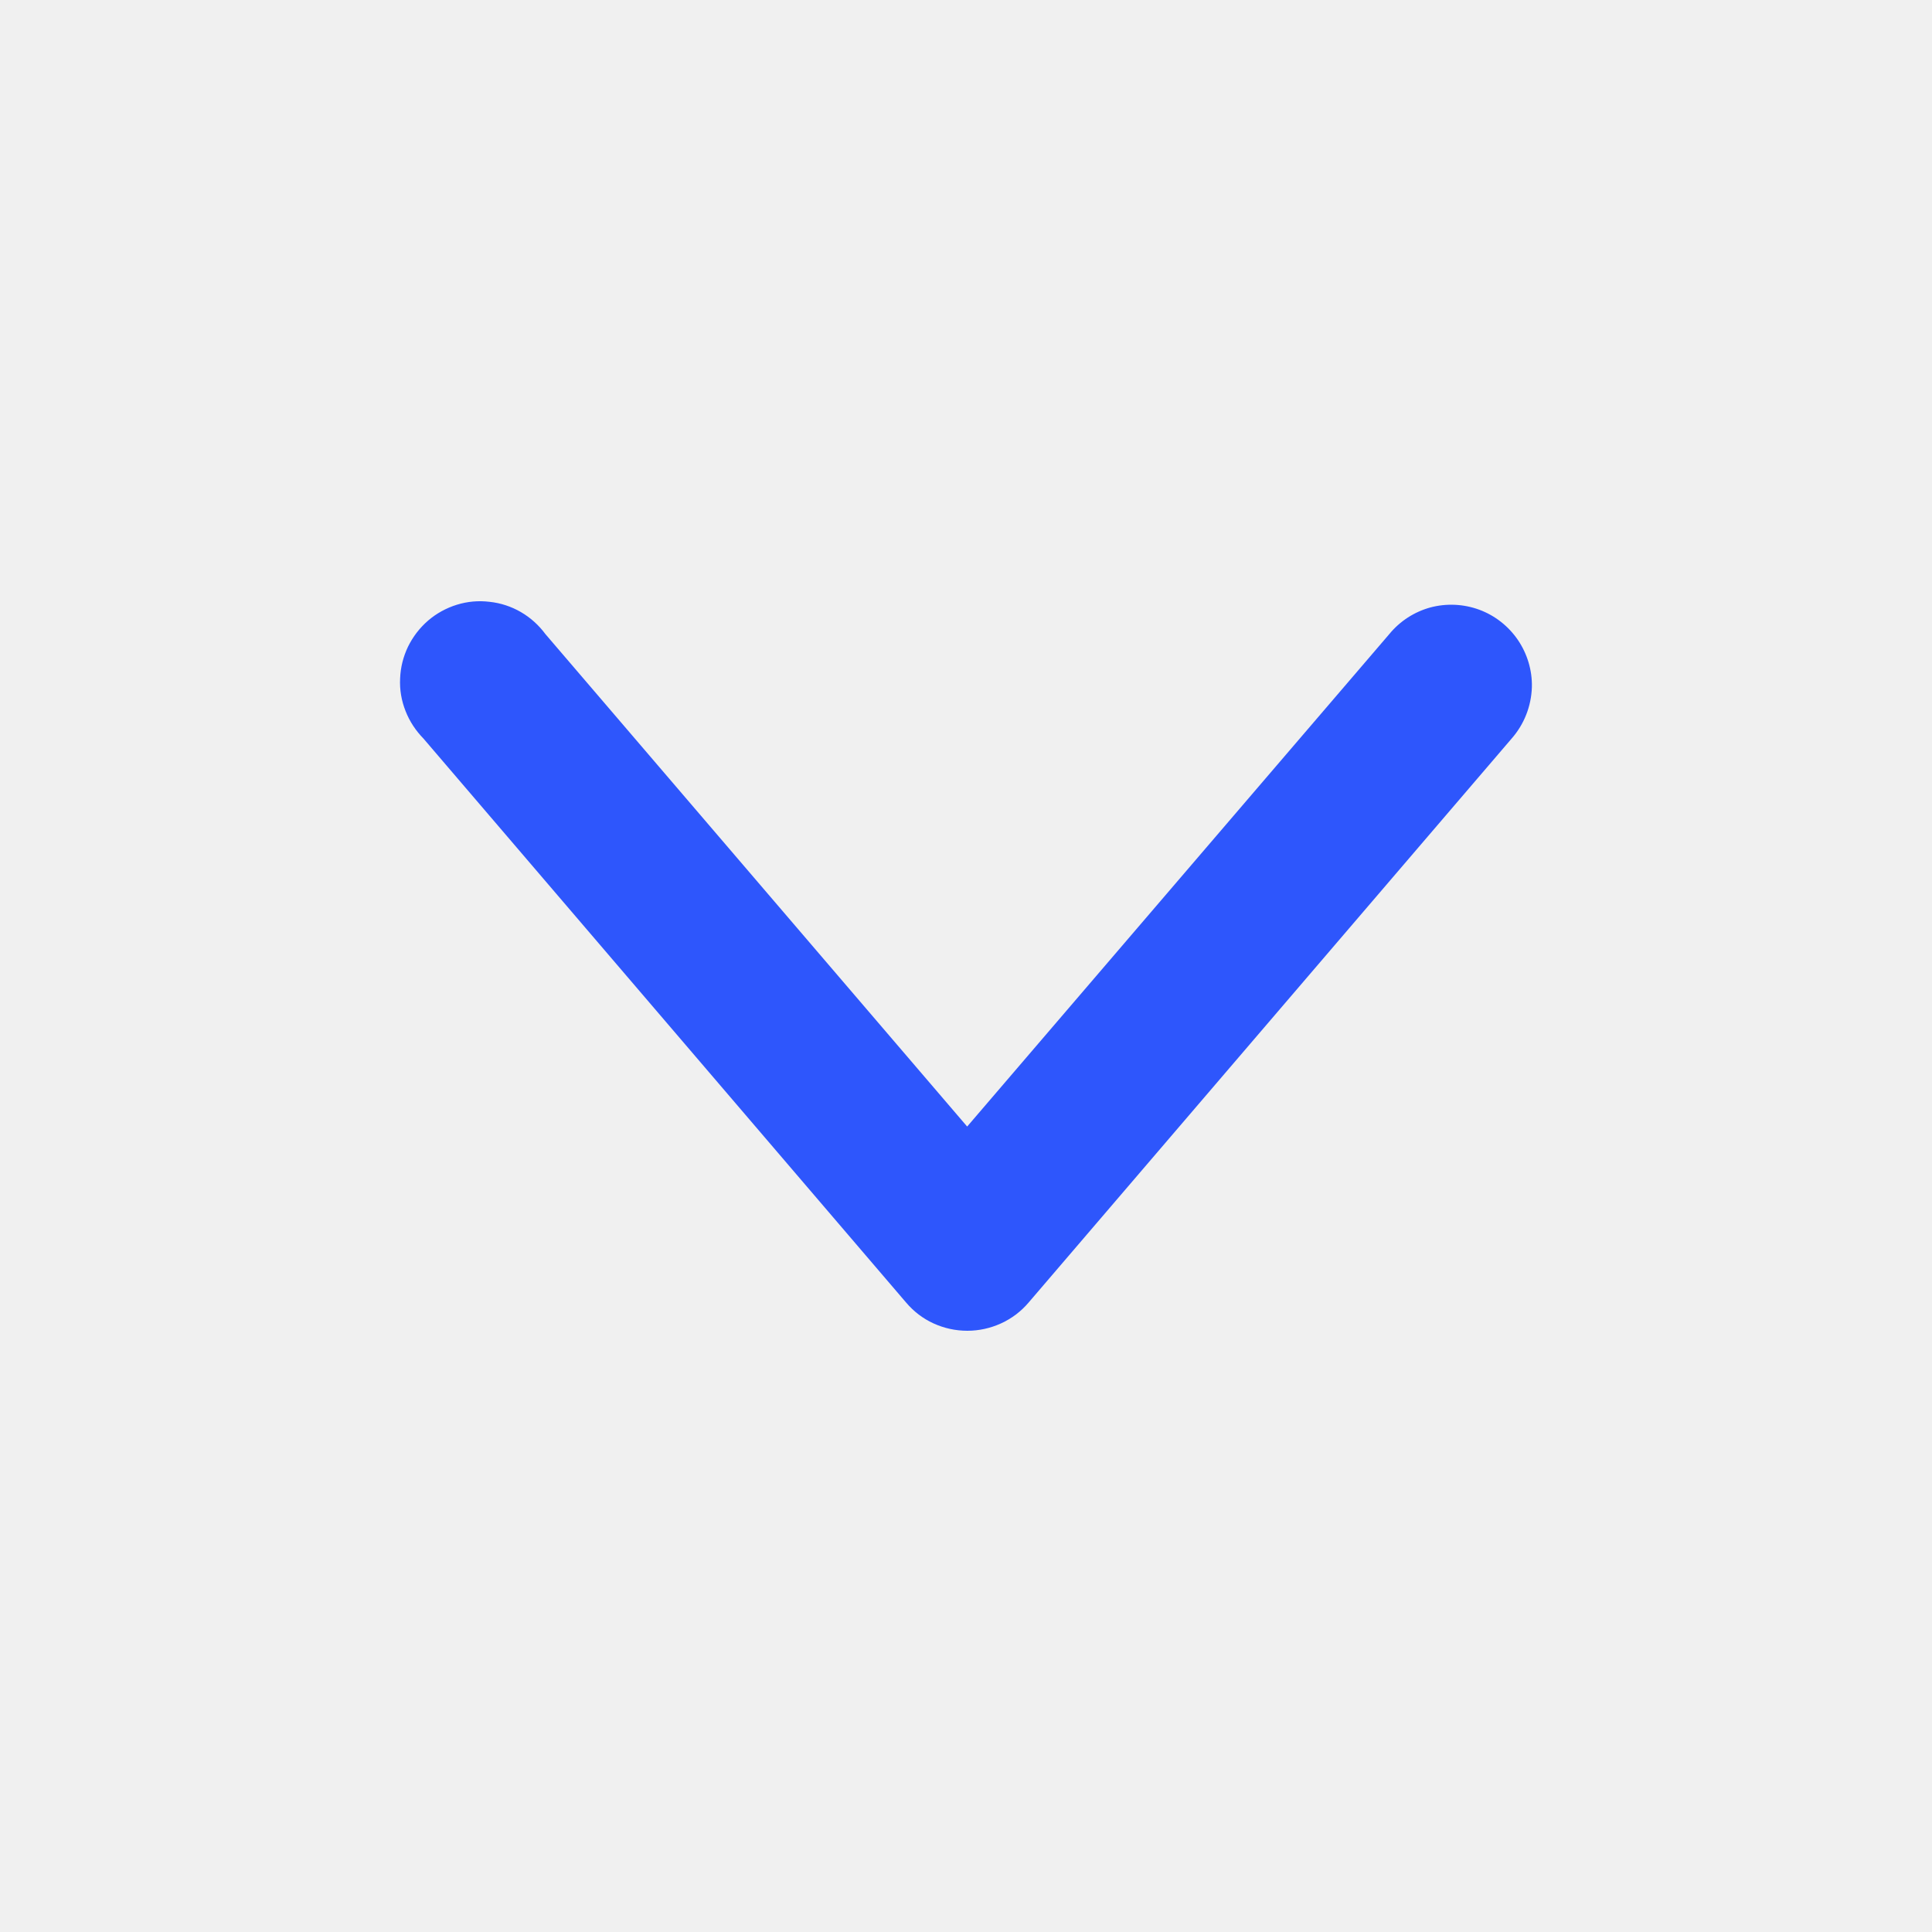
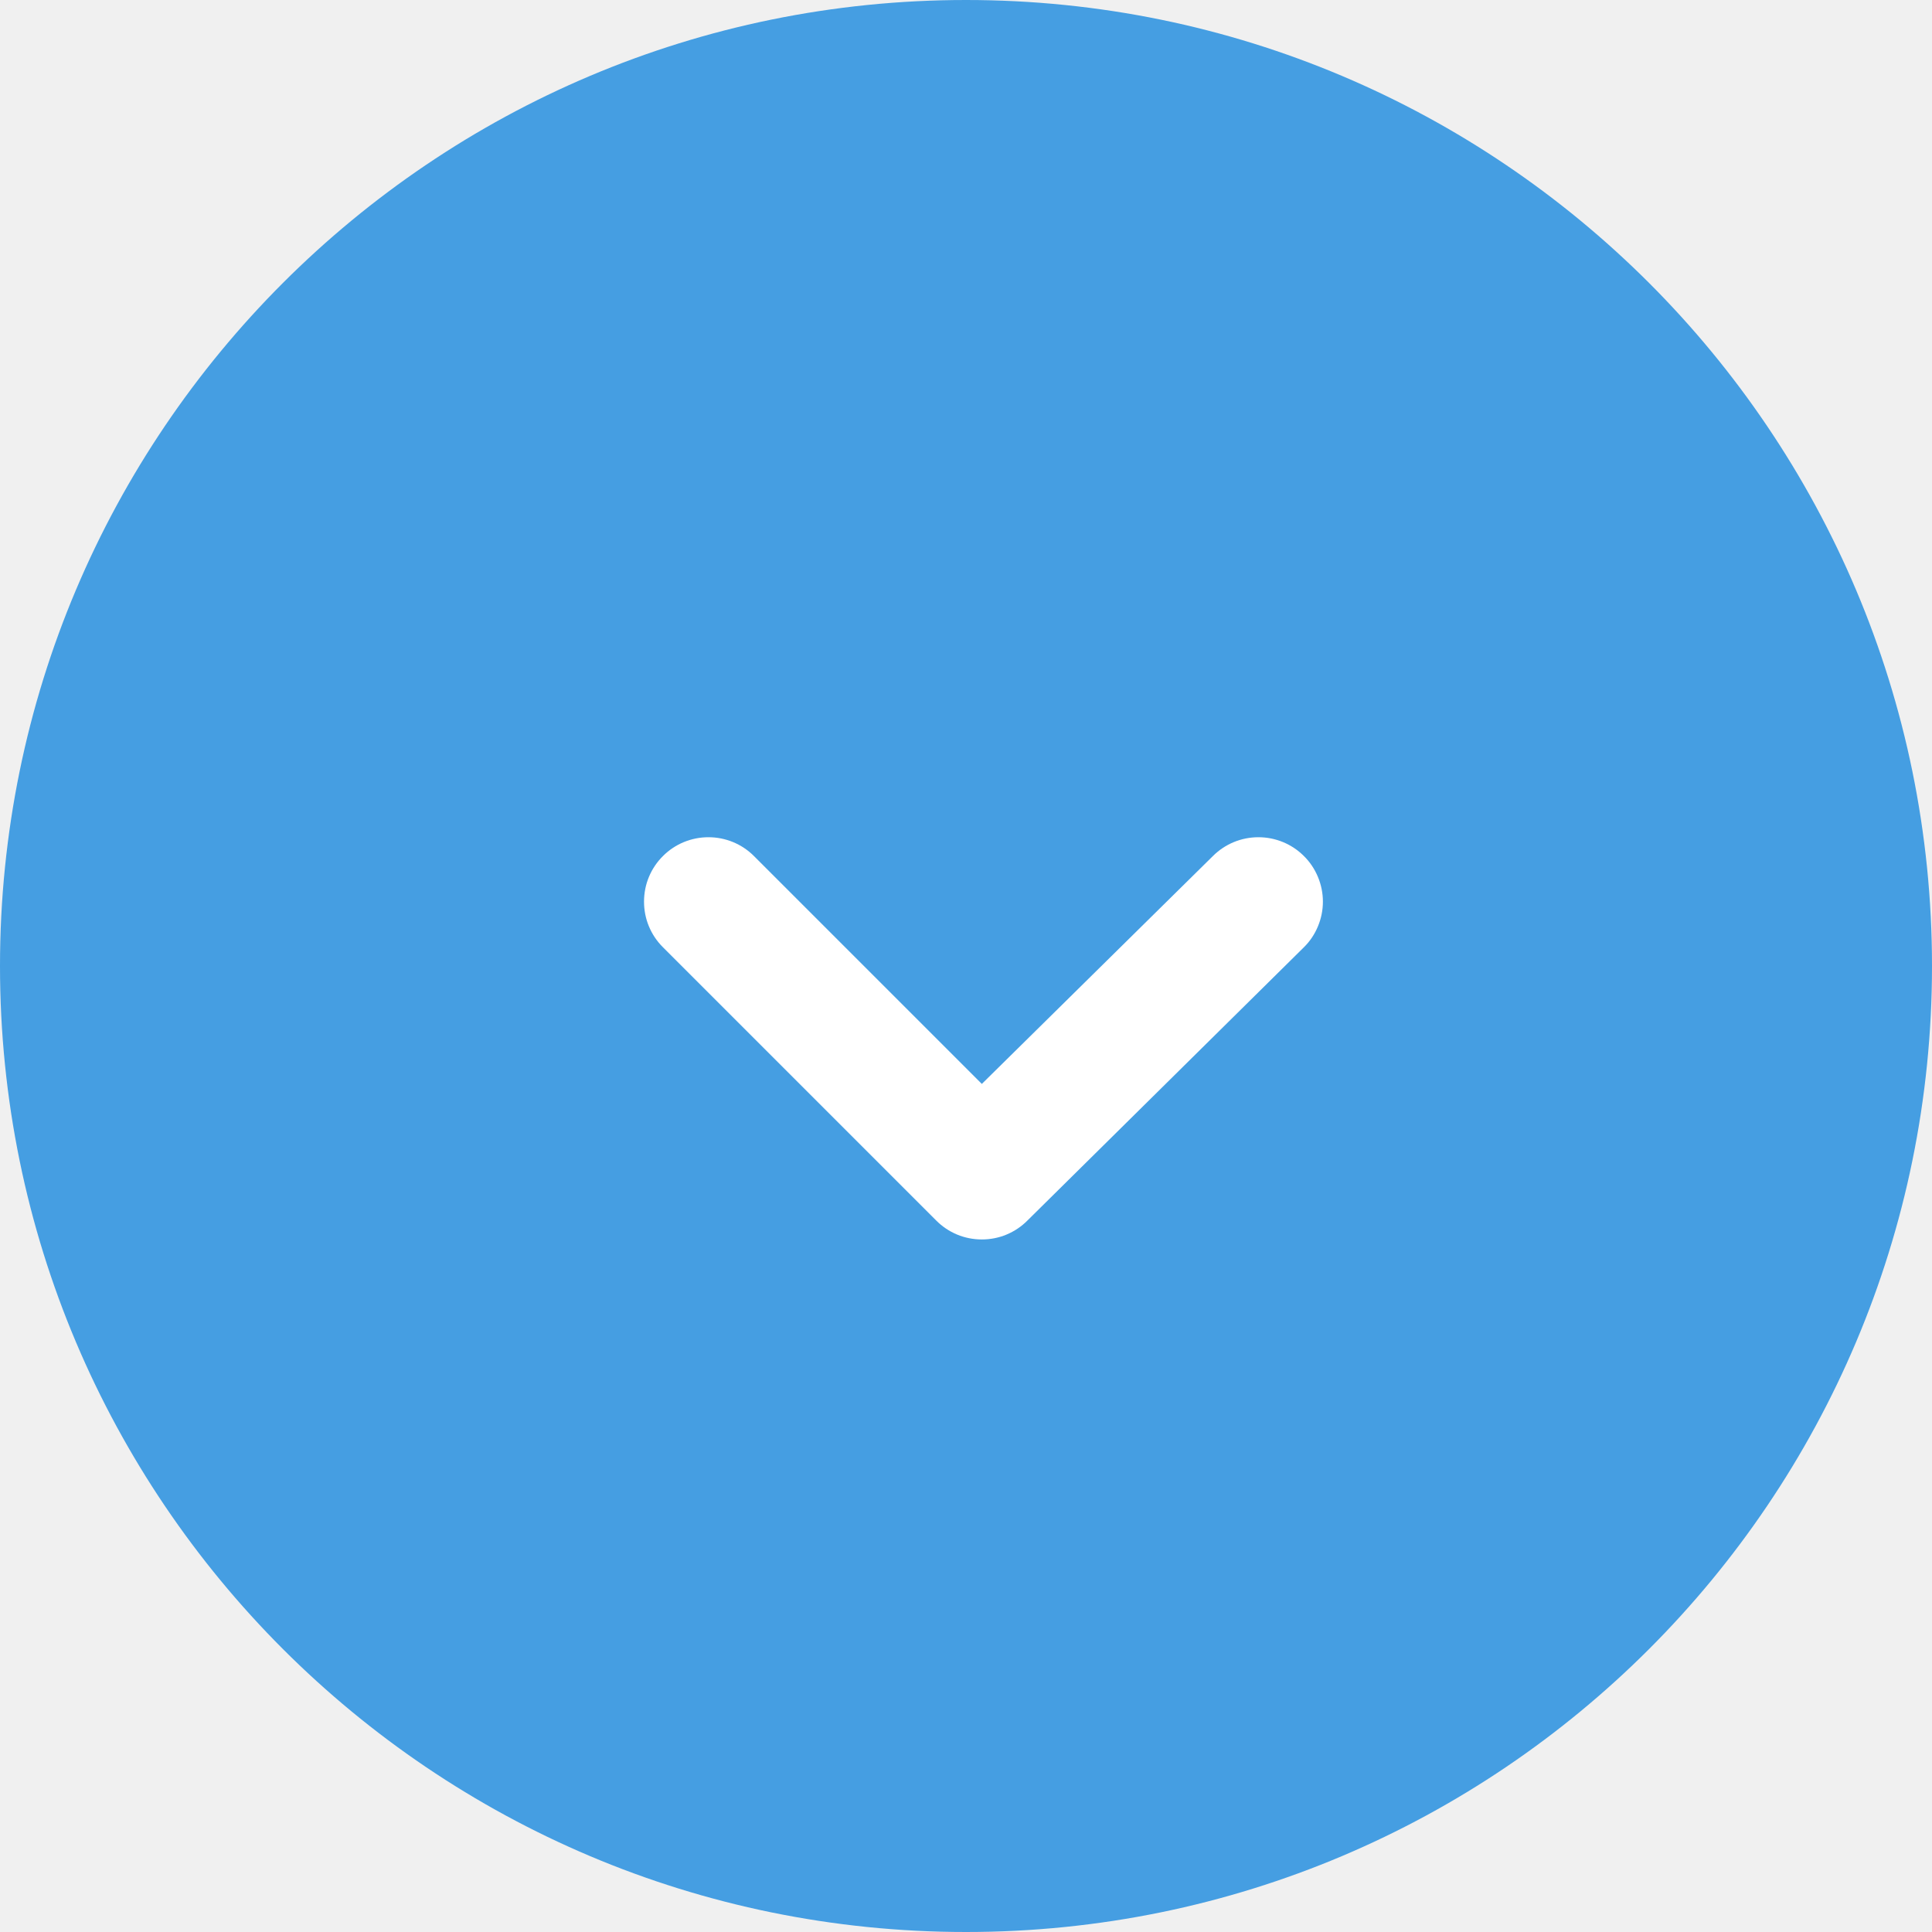
- <svg xmlns="http://www.w3.org/2000/svg" width="10" height="10" viewBox="0 0 10 10" fill="none">
-   <path d="M7.929 3.556C7.931 3.469 7.905 3.384 7.857 3.313C7.808 3.241 7.738 3.186 7.657 3.156C7.576 3.126 7.487 3.122 7.404 3.144C7.32 3.167 7.246 3.215 7.191 3.282L5.006 5.831L2.823 3.282C2.789 3.236 2.746 3.197 2.696 3.168C2.646 3.139 2.591 3.121 2.534 3.115C2.477 3.108 2.42 3.113 2.365 3.13C2.31 3.147 2.259 3.175 2.216 3.212C2.172 3.25 2.137 3.296 2.112 3.347C2.087 3.399 2.073 3.455 2.071 3.512C2.068 3.57 2.078 3.627 2.099 3.68C2.12 3.734 2.152 3.782 2.192 3.823L4.69 6.742C4.729 6.788 4.777 6.825 4.832 6.85C4.887 6.875 4.946 6.888 5.007 6.888C5.067 6.888 5.126 6.875 5.181 6.85C5.236 6.825 5.285 6.788 5.324 6.742L7.824 3.823C7.889 3.749 7.926 3.655 7.929 3.556L7.929 3.556Z" fill="#2E56FC" />
+ <svg xmlns="http://www.w3.org/2000/svg" width="26" height="26" viewBox="0 0 26 26" fill="none">
+   <circle cx="13" cy="13" r="13" fill="#459EE2" />
+   <path d="M17.546 11.519C17.384 11.357 17.164 11.267 16.935 11.267C16.706 11.267 16.487 11.357 16.324 11.519L13.213 14.587L10.145 11.519C9.983 11.357 9.763 11.267 9.534 11.267C9.305 11.267 9.085 11.357 8.923 11.519C8.842 11.599 8.777 11.695 8.733 11.801C8.689 11.906 8.667 12.02 8.667 12.134C8.667 12.248 8.689 12.362 8.733 12.467C8.777 12.573 8.842 12.669 8.923 12.749L12.598 16.424C12.678 16.505 12.774 16.57 12.88 16.614C12.985 16.658 13.099 16.68 13.213 16.68C13.328 16.68 13.441 16.658 13.546 16.614C13.652 16.57 13.748 16.505 13.828 16.424L17.546 12.749C17.628 12.669 17.692 12.573 17.736 12.467C17.78 12.362 17.803 12.248 17.803 12.134C17.803 12.02 17.78 11.906 17.736 11.801C17.692 11.695 17.628 11.599 17.546 11.519Z" fill="white" />
</svg>
